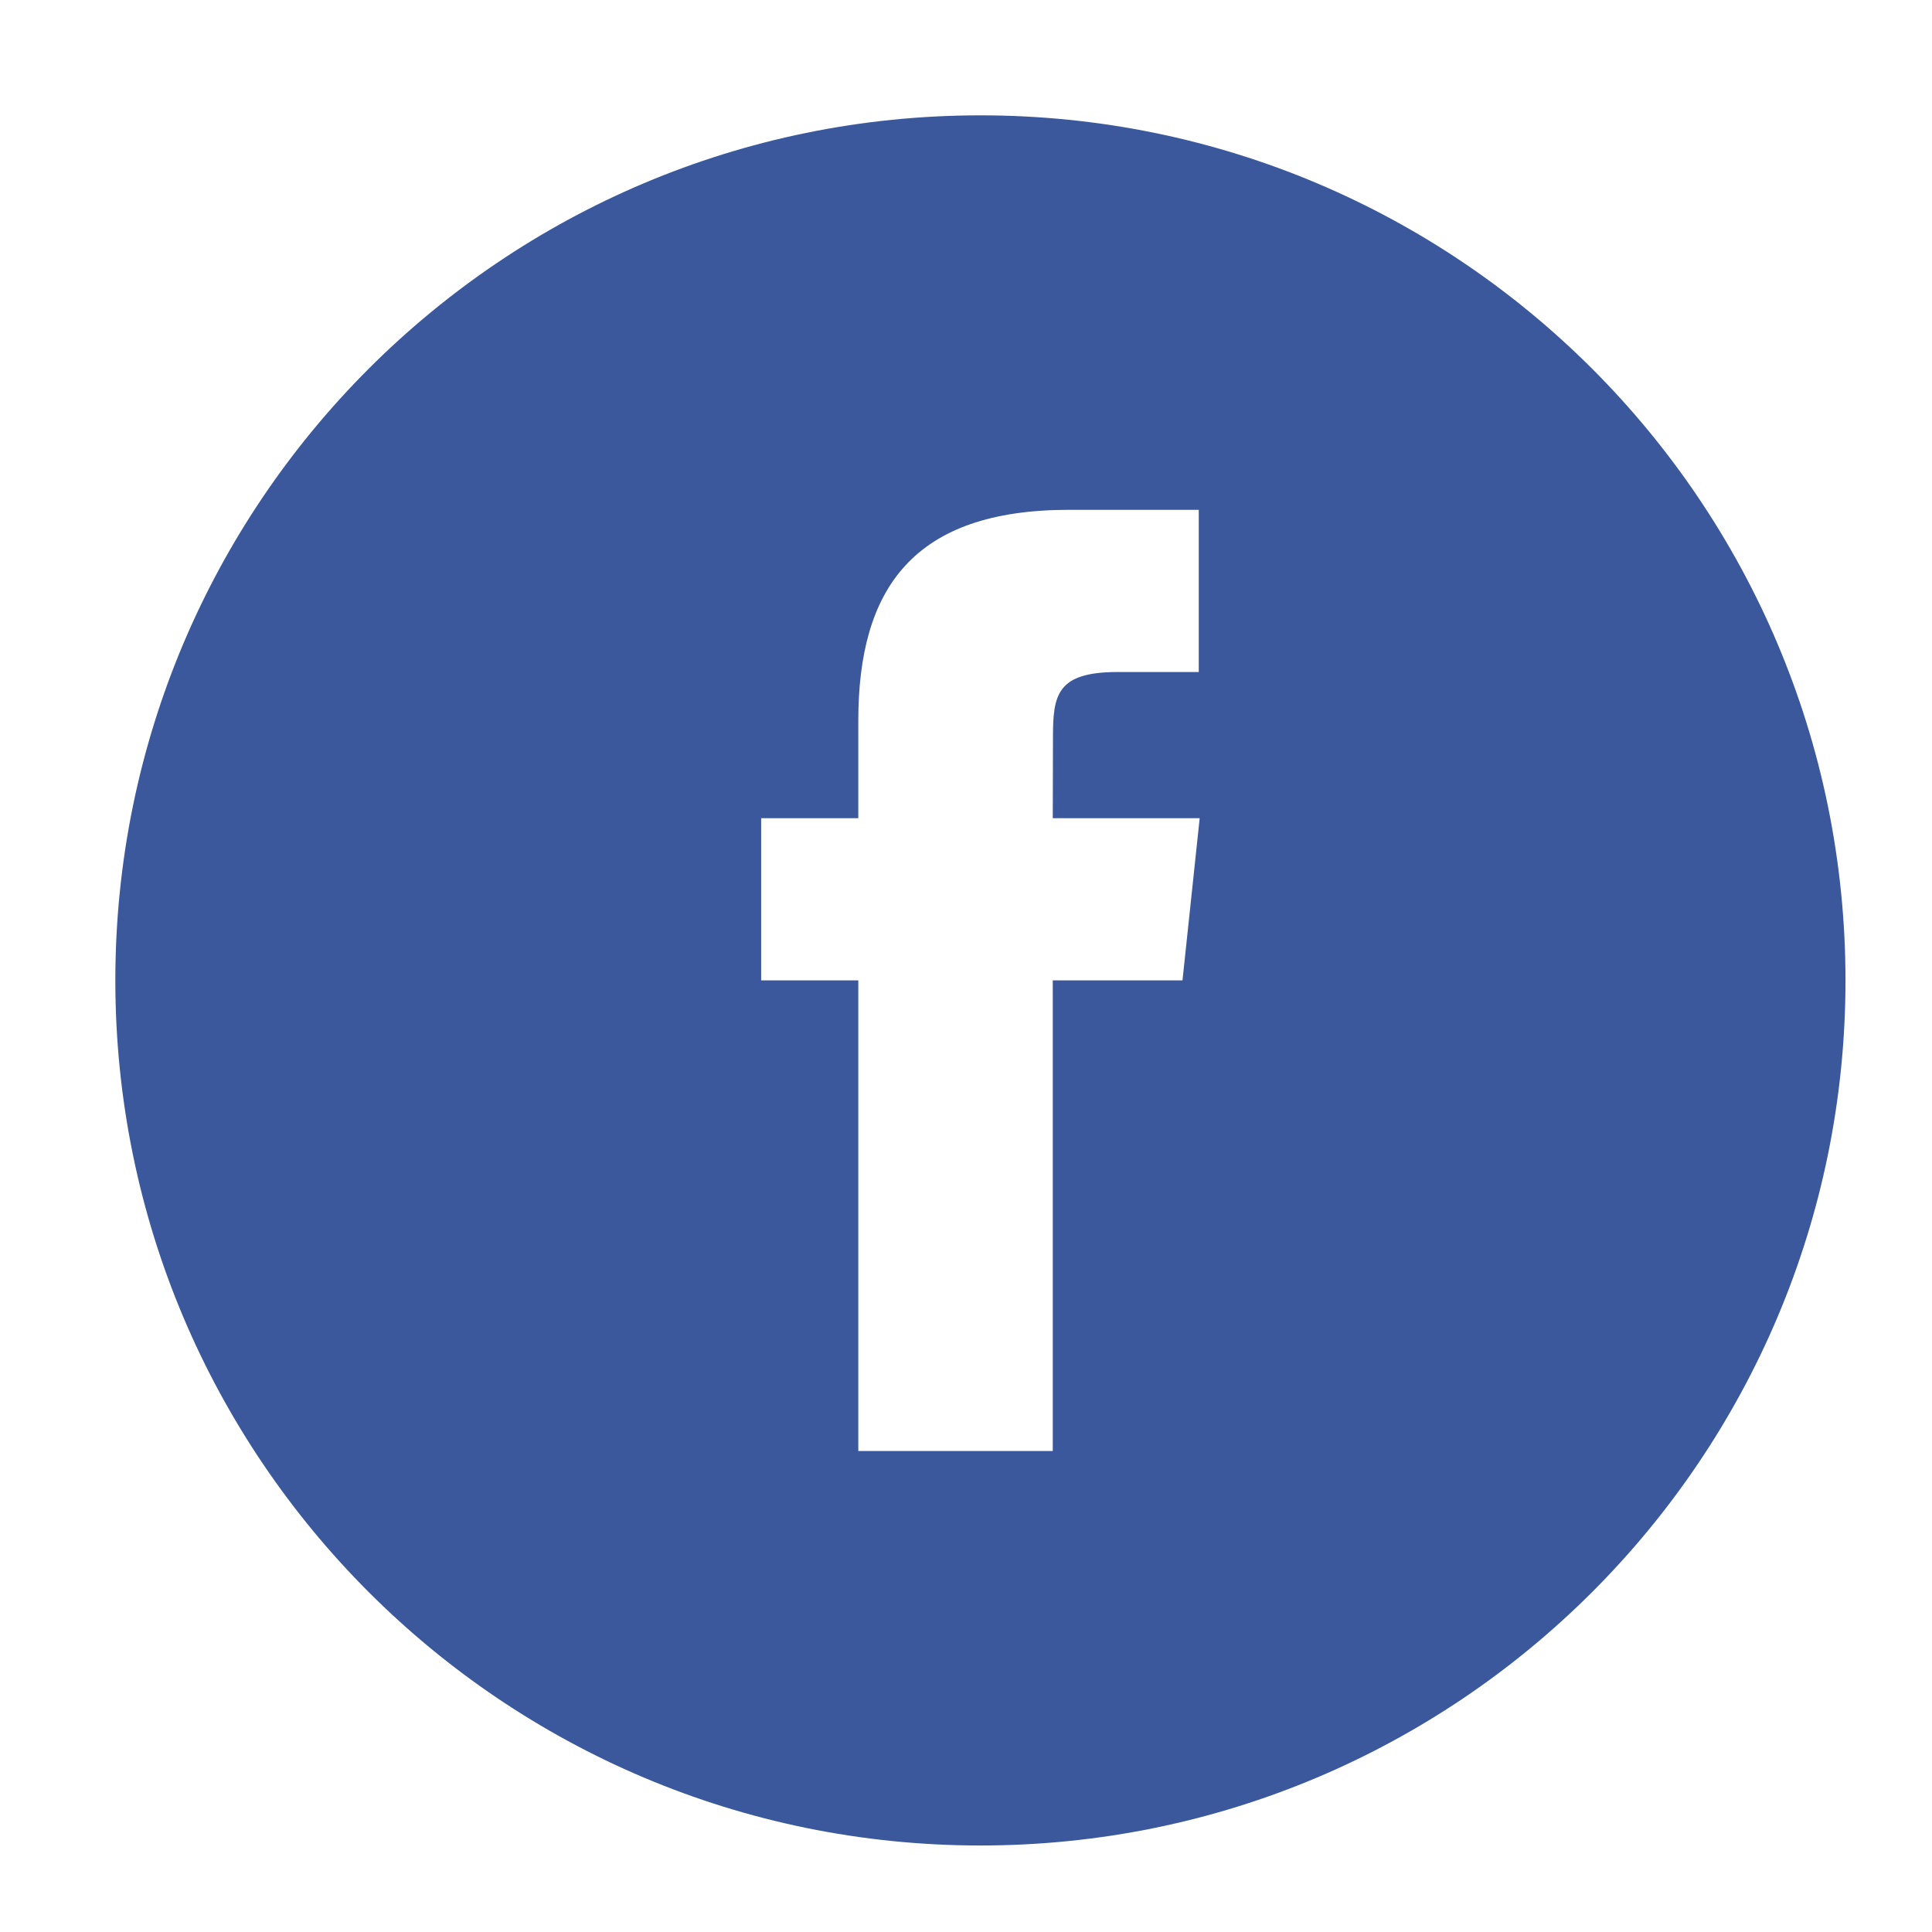
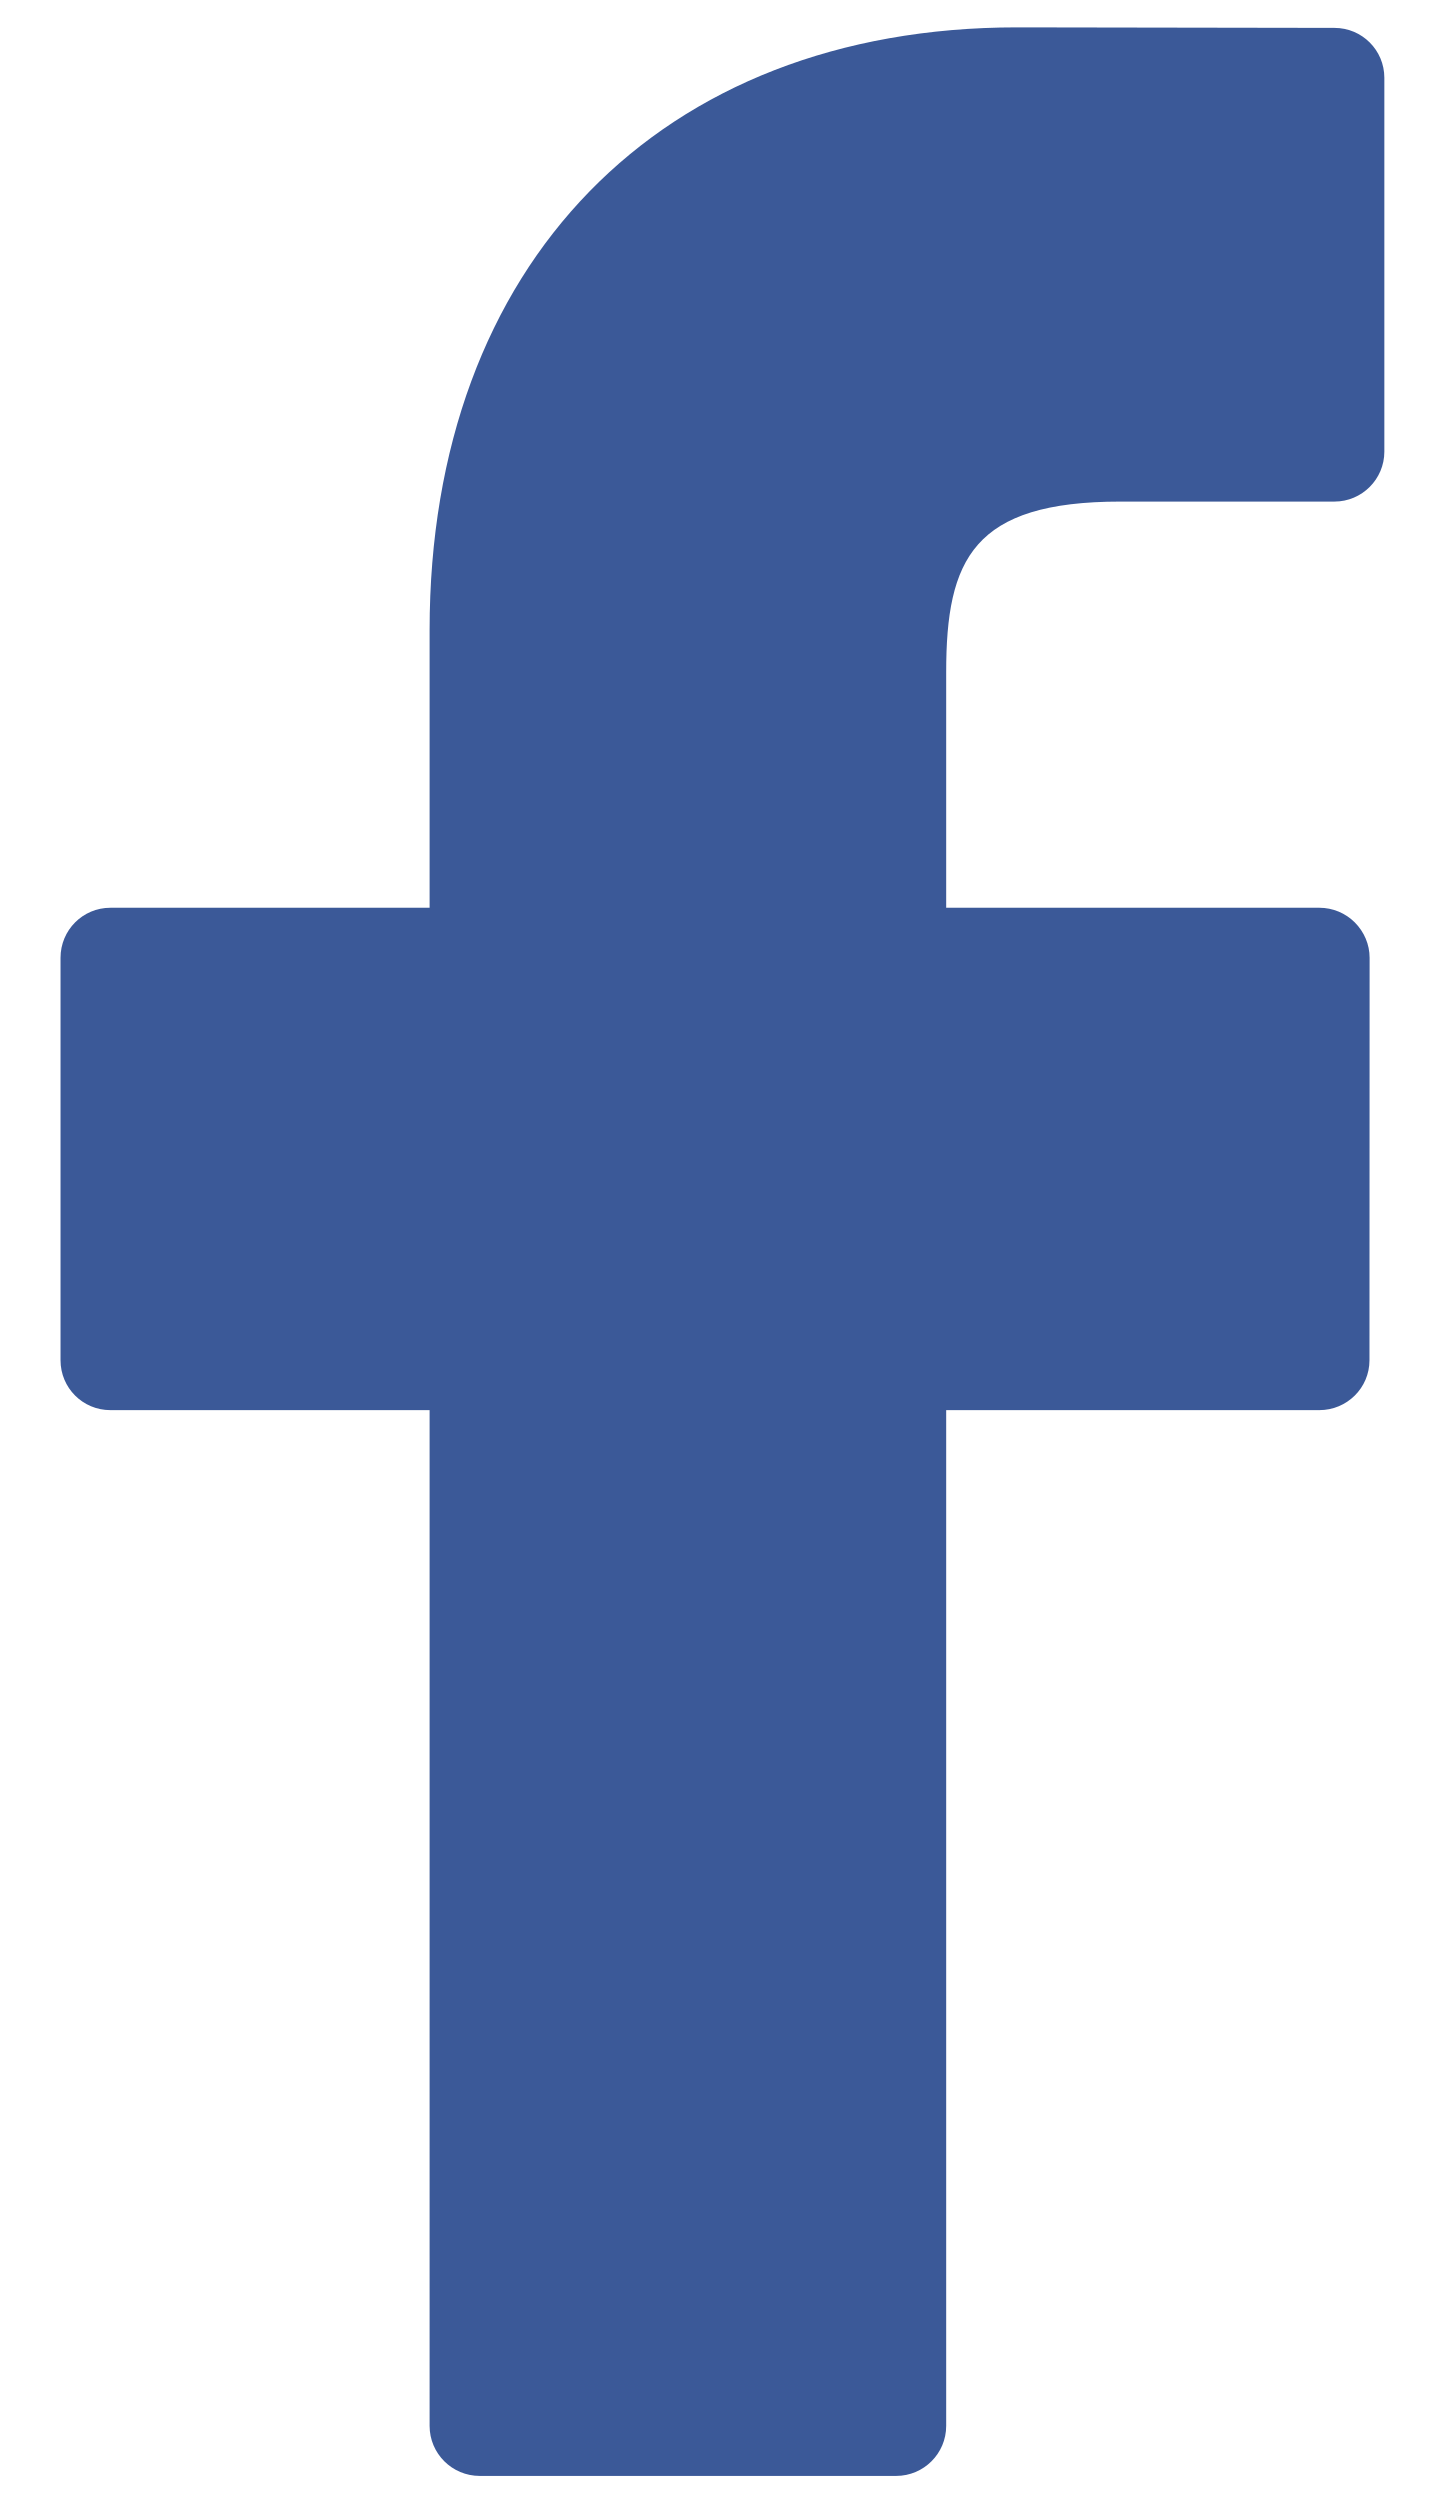
- <svg xmlns="http://www.w3.org/2000/svg" enable-background="new 0 0 67 67" height="67" viewBox="0 0 67 67" width="67">
-   <path clip-rule="evenodd" d="m29.765 50.32h6.744v-16.322h4.499l.596-5.624h-5.095l.007-2.816c0-1.466.14-2.253 2.244-2.253h2.812v-5.625h-4.5c-5.405 0-7.307 2.729-7.307 7.317v3.377h-3.369v5.625h3.369zm4.235 13.68c-16.568 0-30-13.432-30-30 0-16.569 13.432-30 30-30s30 13.431 30 30c0 16.568-13.432 30-30 30z" fill="#3a589b" fill-rule="evenodd" />
+ <svg xmlns="http://www.w3.org/2000/svg" clip-rule="evenodd" fill-rule="evenodd" stroke-linejoin="round" stroke-miterlimit="2" viewBox="0 0 11 19">
+   <path d="m10.142.212-2.413-.004c-2.711 0-4.464 1.798-4.464 4.58v2.111h-2.426c-.21 0-.379.17-.379.38v3.059c0 .21.169.379.379.379h2.426v7.72c0 .21.171.38.381.38h3.165c.209 0 .38-.17.38-.38v-7.72h2.836c.21 0 .381-.169.381-.379l.001-3.059c0-.101-.041-.197-.113-.269-.07-.07-.167-.111-.268-.111h-2.837v-1.79c0-.86.205-1.297 1.325-1.297h1.626c.209 0 .379-.171.379-.379v-2.842c0-.209-.169-.379-.379-.379" fill="#3b5998" fill-rule="nonzero" />
</svg>
